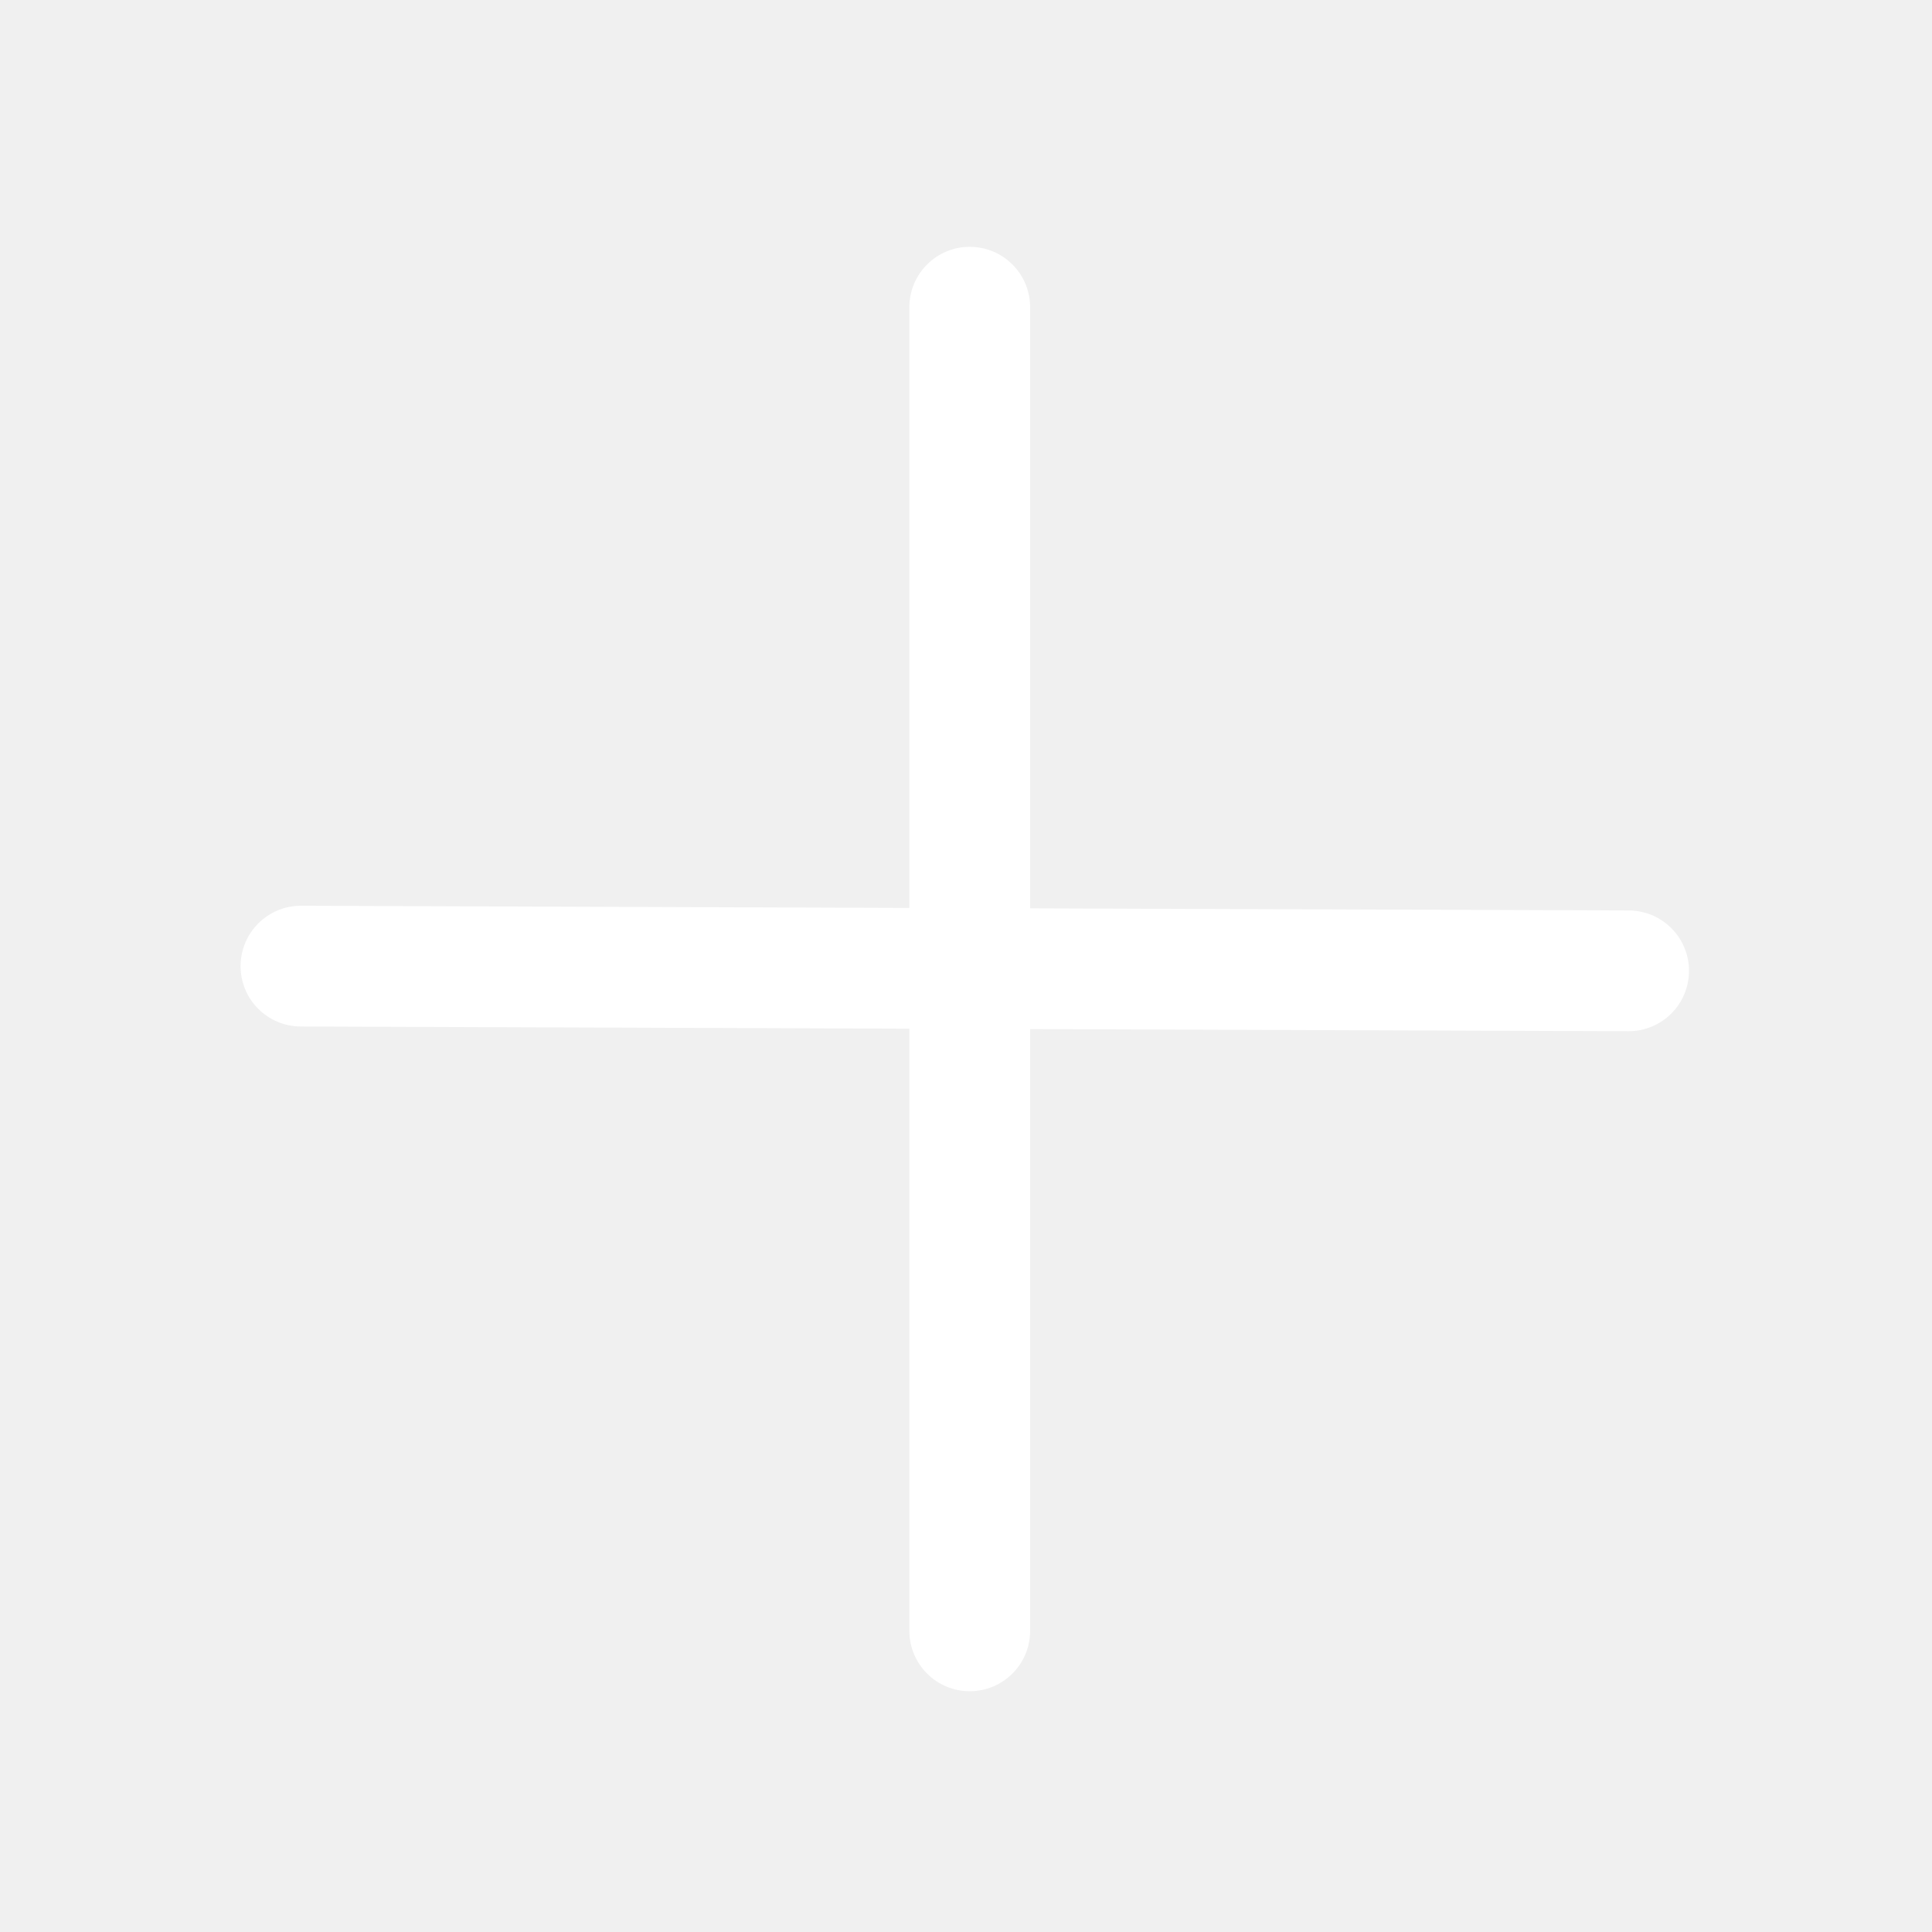
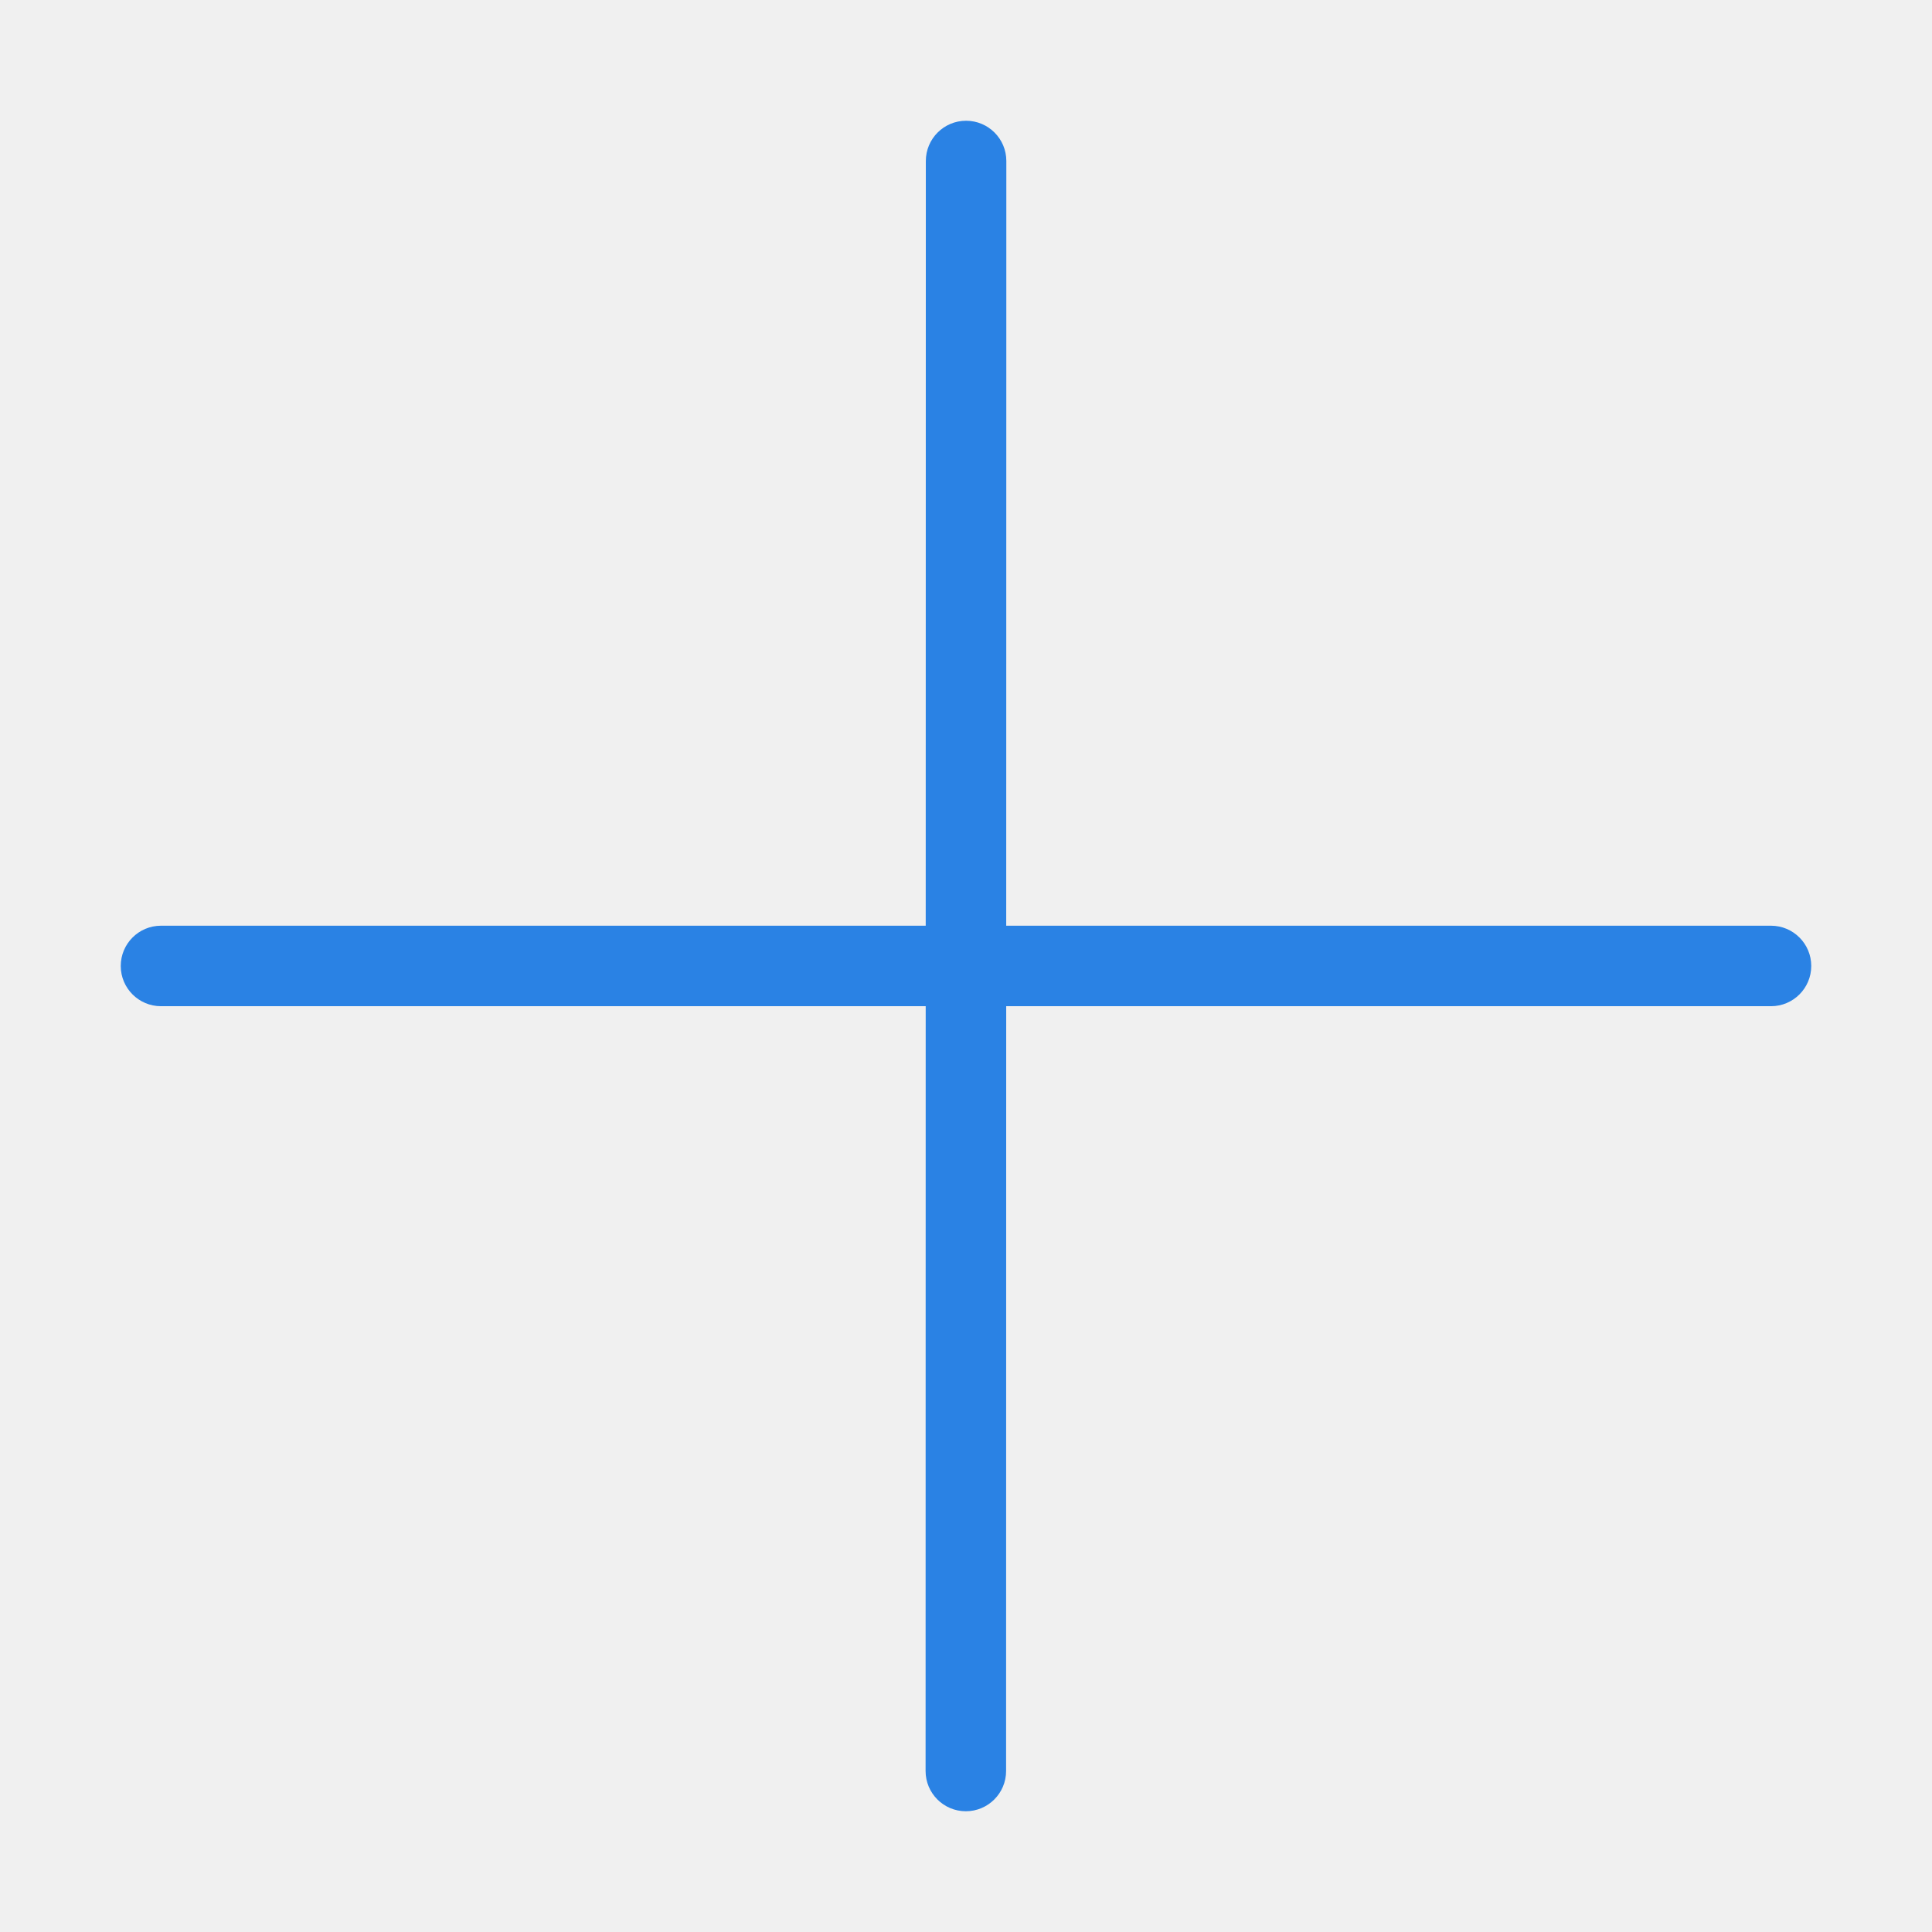
- <svg xmlns="http://www.w3.org/2000/svg" t="1554194432639" class="icon" style="" viewBox="0 0 1024 1024" version="1.1" p-id="2672" width="128" height="128">
+ <svg xmlns="http://www.w3.org/2000/svg" t="1555915420885" class="icon" style="" viewBox="0 0 1024 1024" version="1.1" p-id="6729" width="128" height="128">
  <defs>
    <style type="text/css" />
  </defs>
-   <path d="M863.328 482.56l-317.344-1.12L545.984 162.816c0-17.664-14.336-32-32-32s-32 14.336-32 32l0 318.4L159.616 480.064c-0.032 0-0.064 0-0.096 0-17.632 0-31.936 14.24-32 31.904C127.424 529.632 141.728 544 159.392 544.064l322.592 1.152 0 319.168c0 17.696 14.336 32 32 32s32-14.304 32-32l0-318.944 317.088 1.12c0.064 0 0.096 0 0.128 0 17.632 0 31.936-14.24 32-31.904C895.264 496.992 880.96 482.624 863.328 482.56z" p-id="2673" fill="#ffffff" />
+   <path d="M511.915 960a21.333 21.333 0 0 1-21.333-21.333l0.128-853.333a21.333 21.333 0 1 1 42.667 0l-0.128 853.333a21.333 21.333 0 0 1-21.333 21.333z" p-id="6730" fill="#2A82E4" />
+   <path d="M938.667 533.312H85.333a21.333 21.333 0 1 1 0-42.667h853.333a21.333 21.333 0 1 1 0 42.667z" p-id="6731" fill="#2A82E4" />
</svg>
